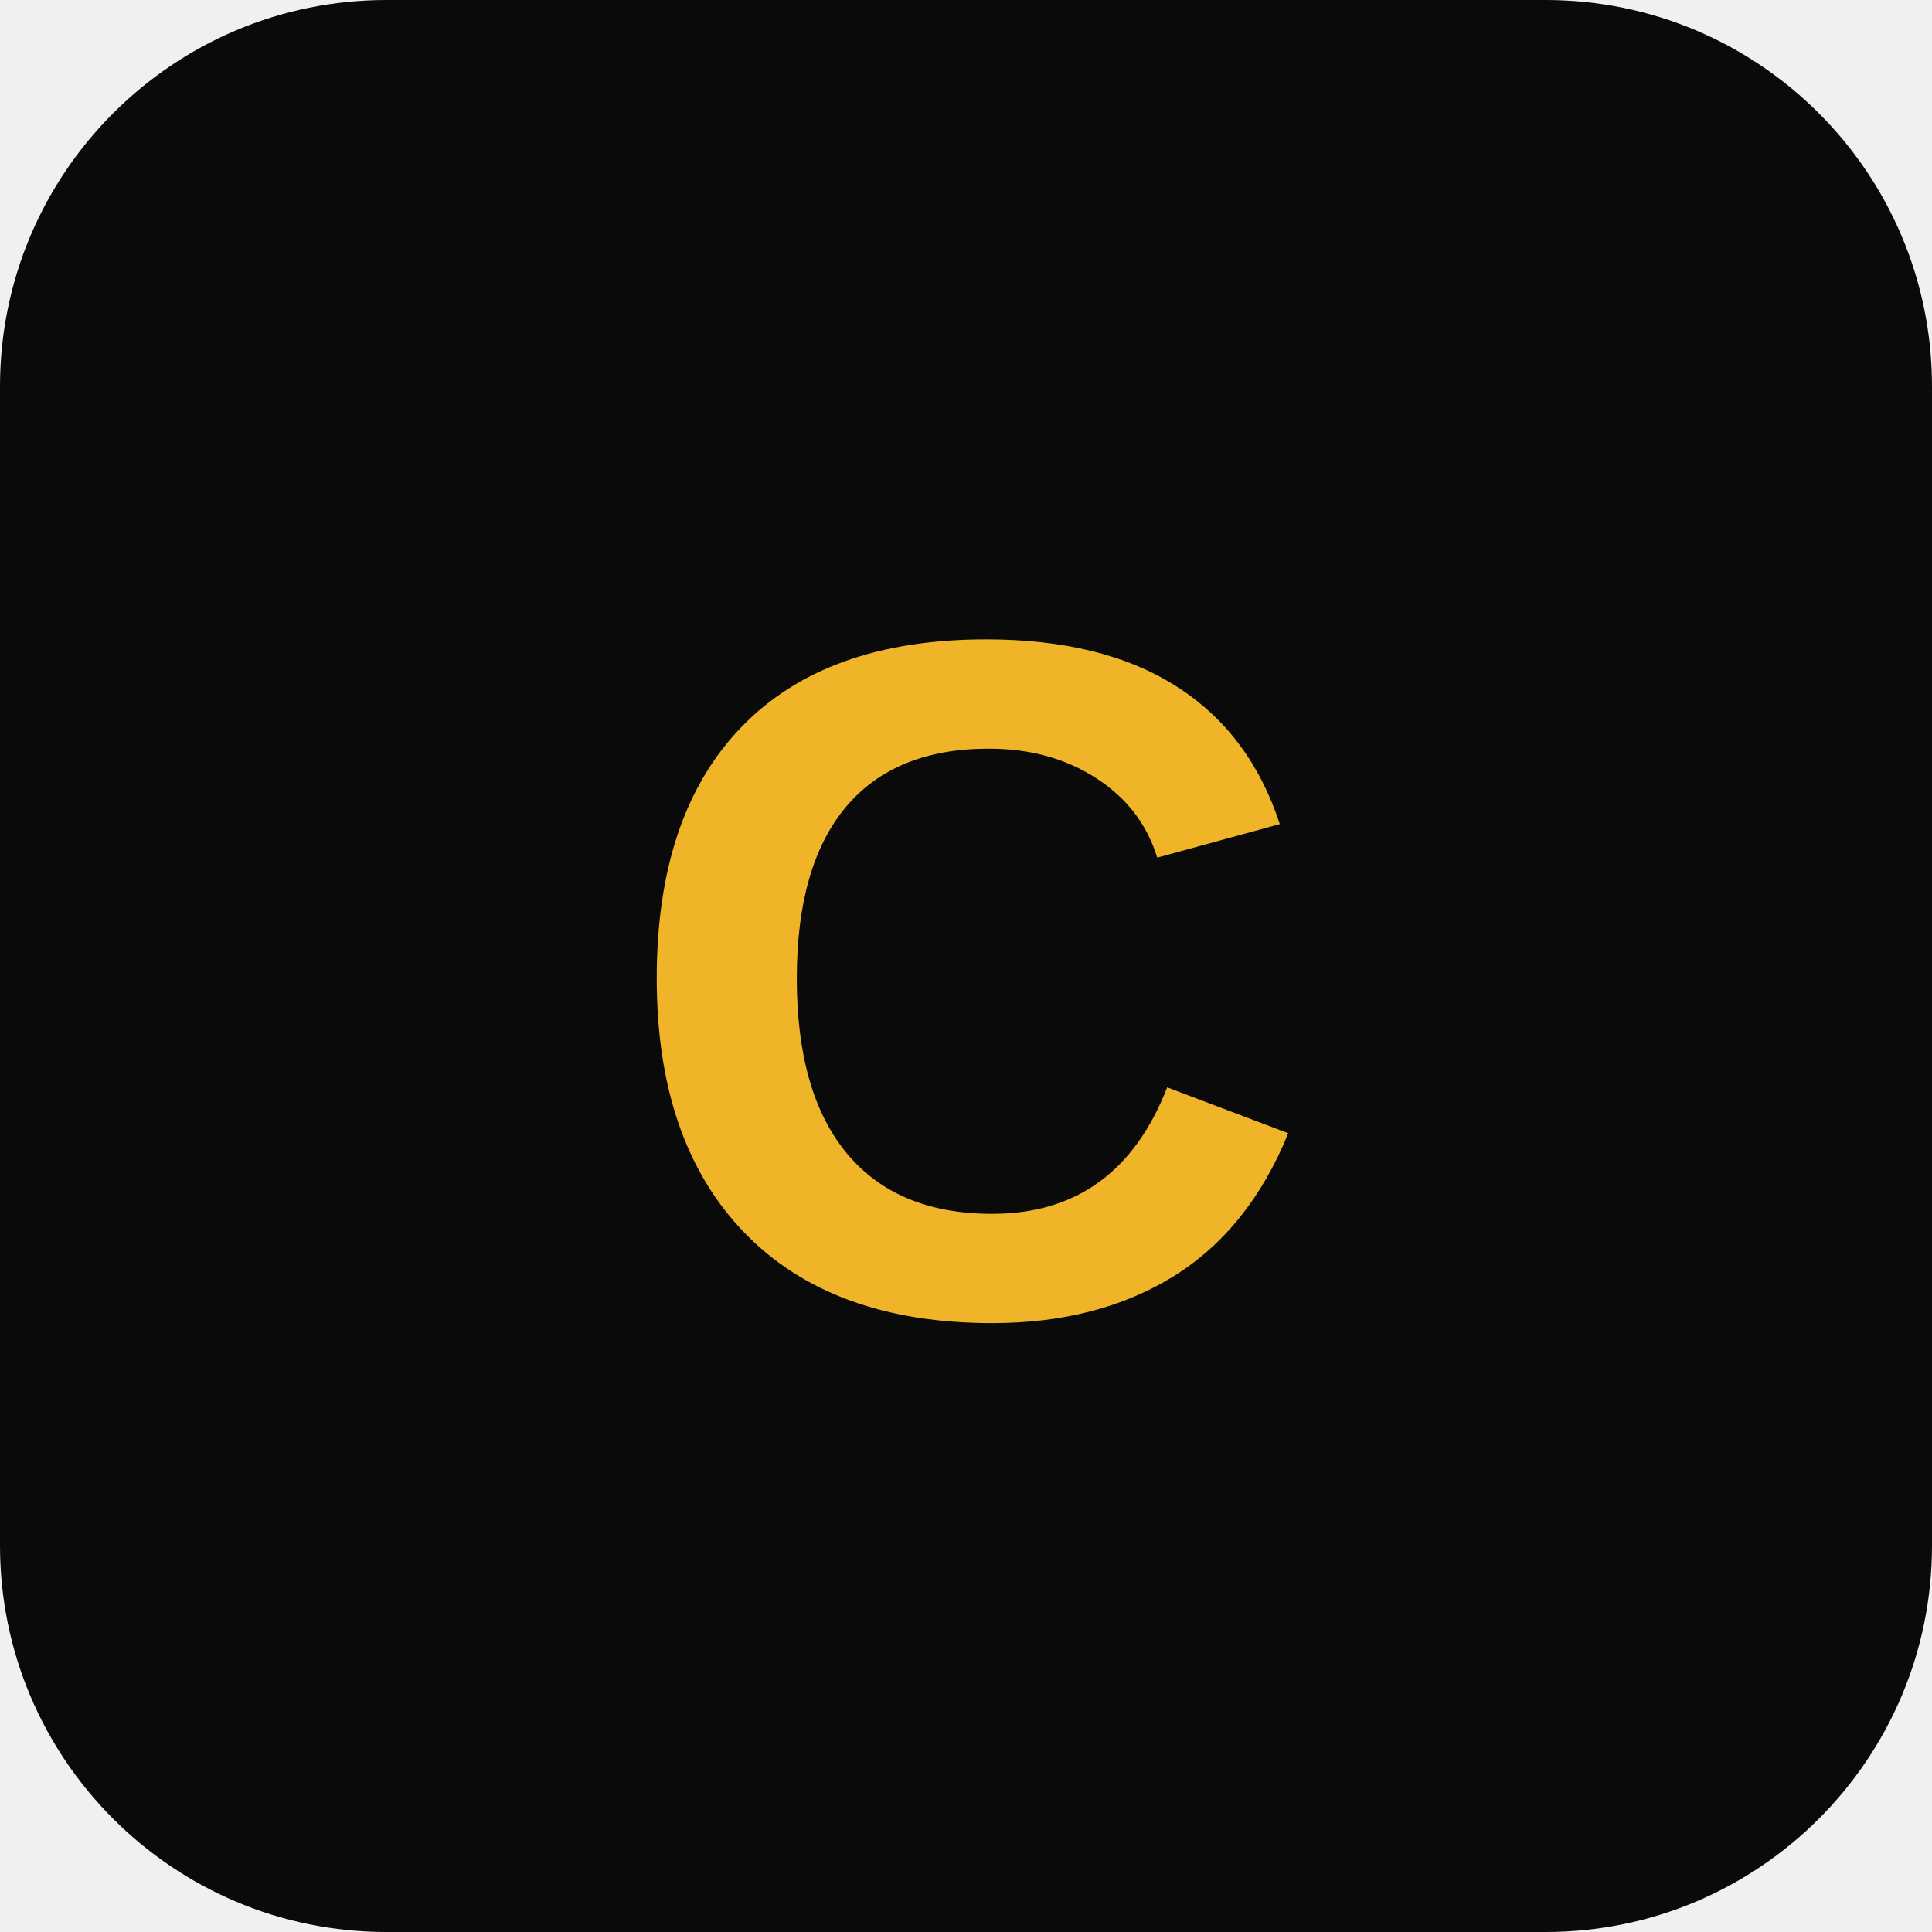
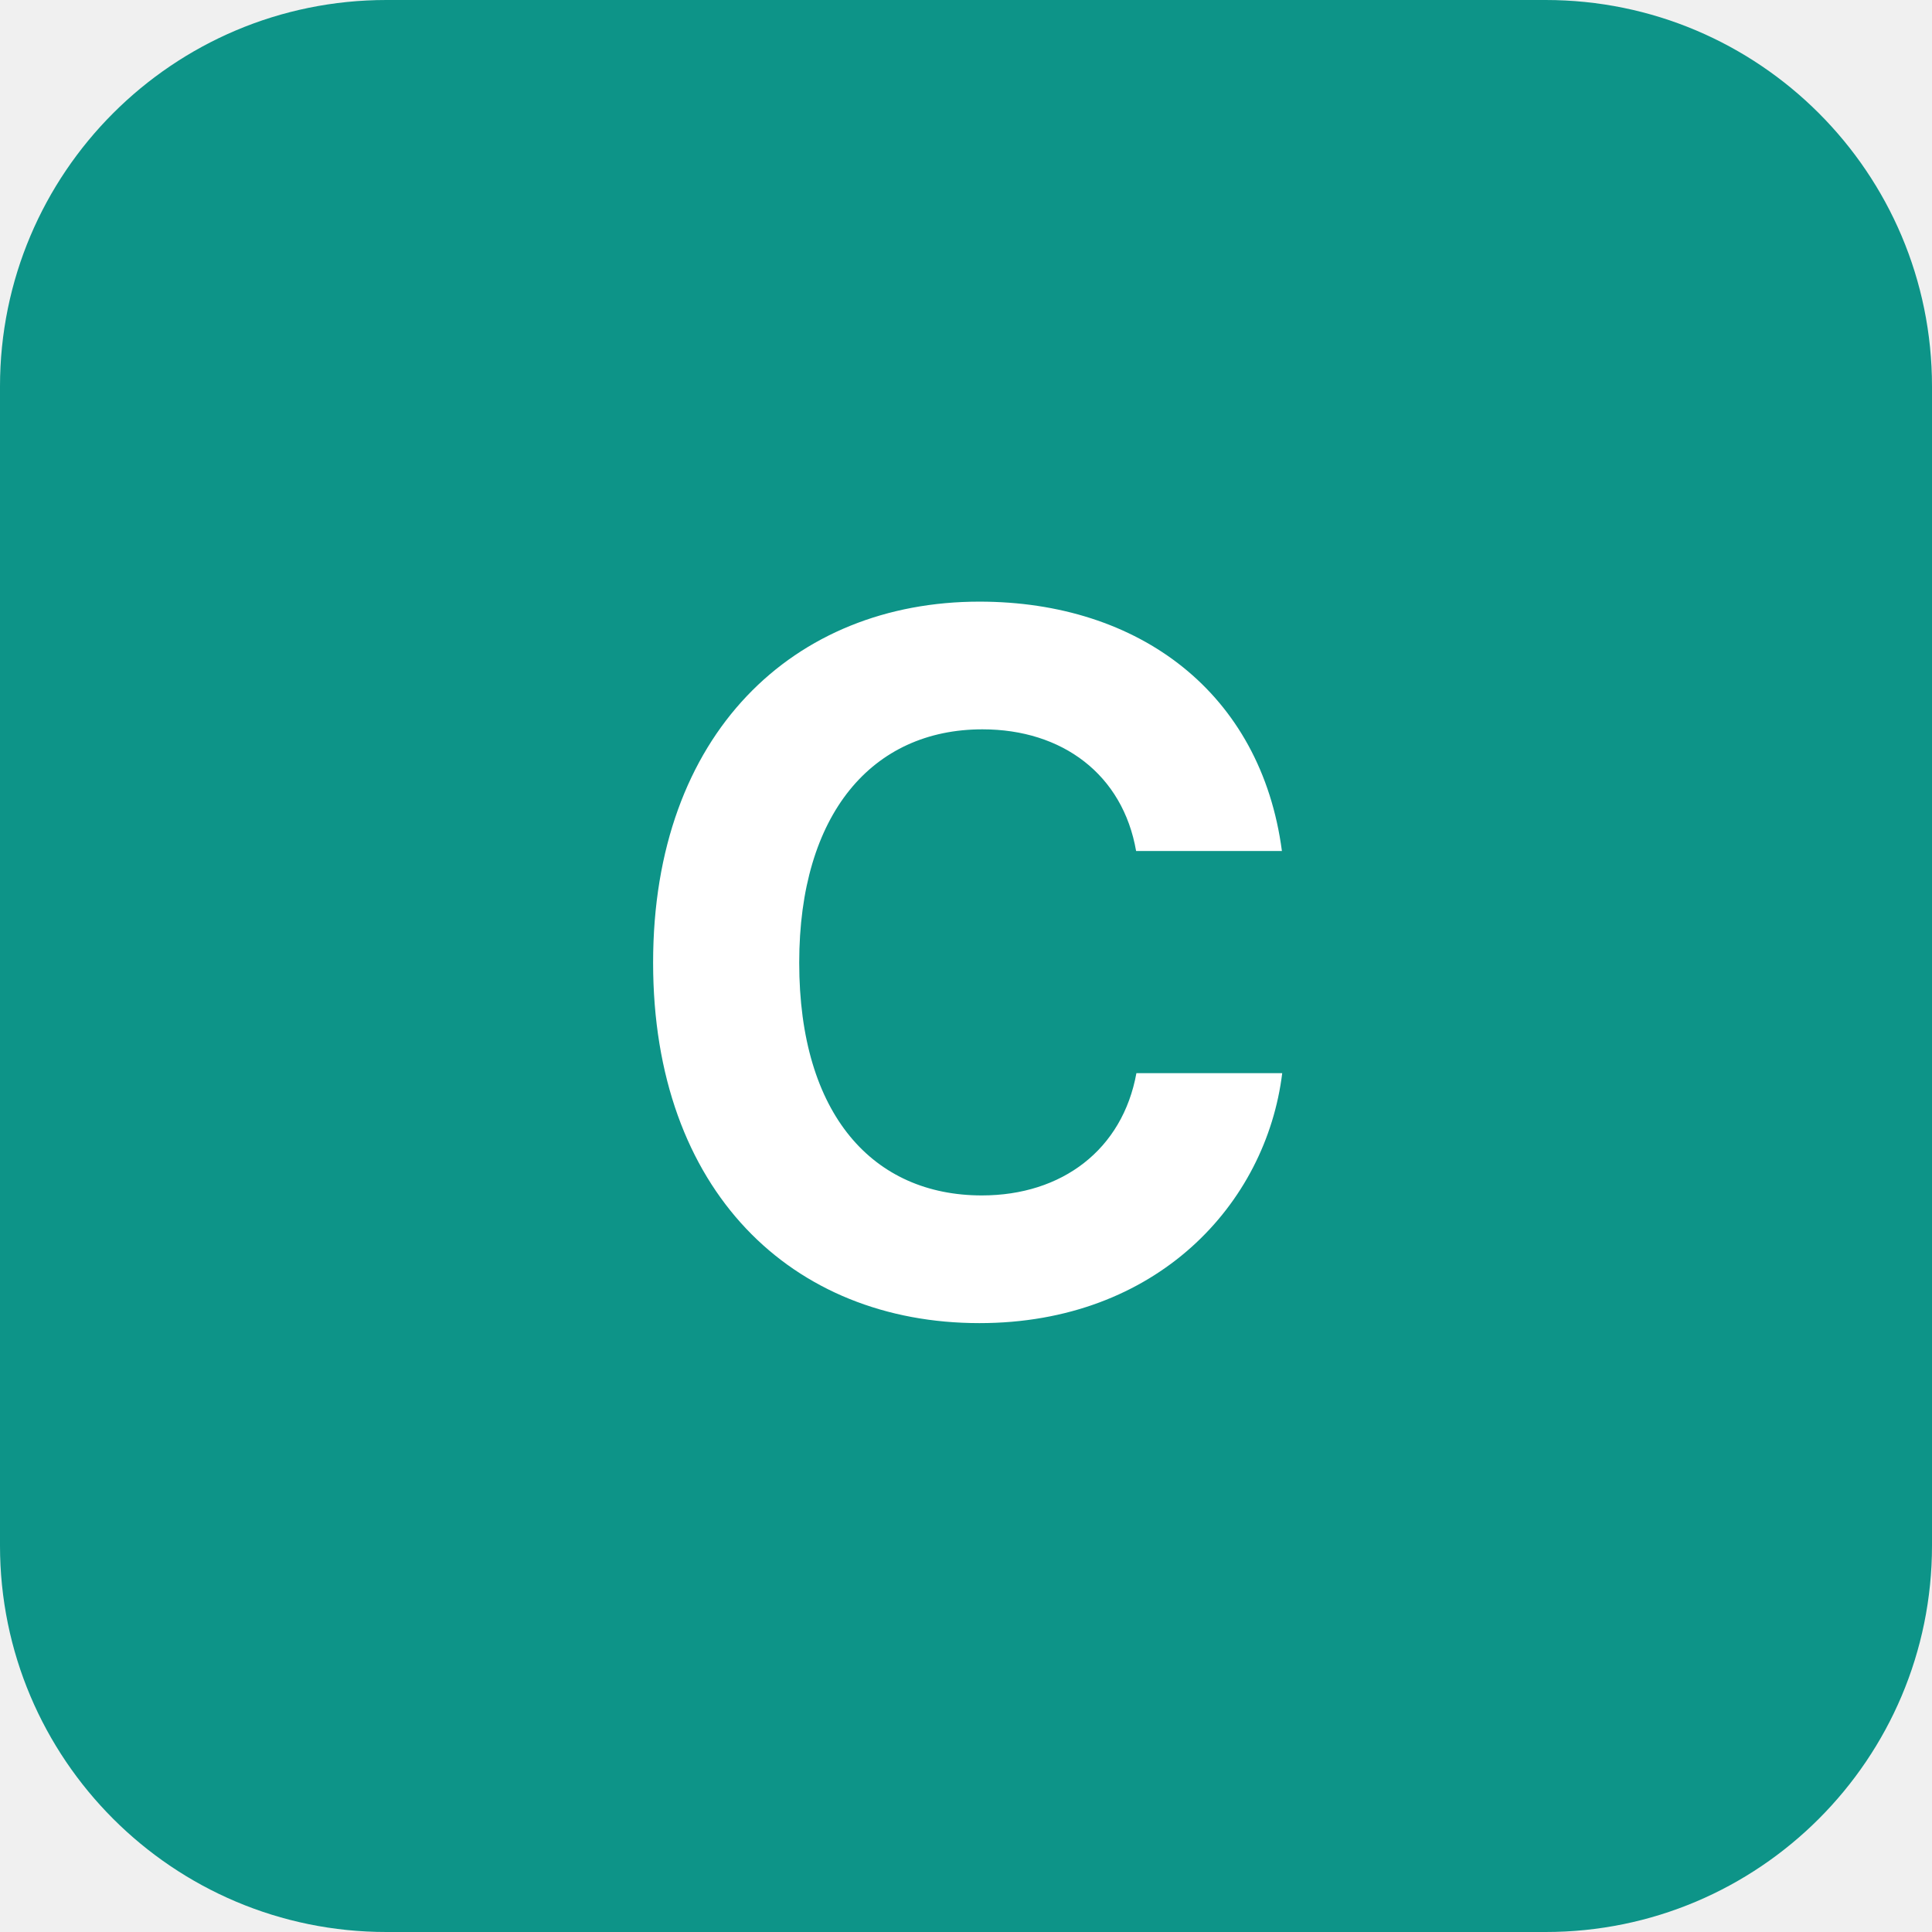
<svg xmlns="http://www.w3.org/2000/svg" viewBox="0 0 100 100">
-   <rect width="100" height="100" rx="20" fill="#0a0a0a" />
-   <text x="50" y="68" font-family="Arial" font-size="50" font-weight="bold" fill="#F0B429" text-anchor="middle">C</text>
+   <rect width="100" height="100" rx="20" fill="#0D9488" />
+   <text x="50" y="68" font-family="Inter, Arial" font-size="50" font-weight="bold" fill="#FFFFFF" text-anchor="middle">C</text>
</svg>
